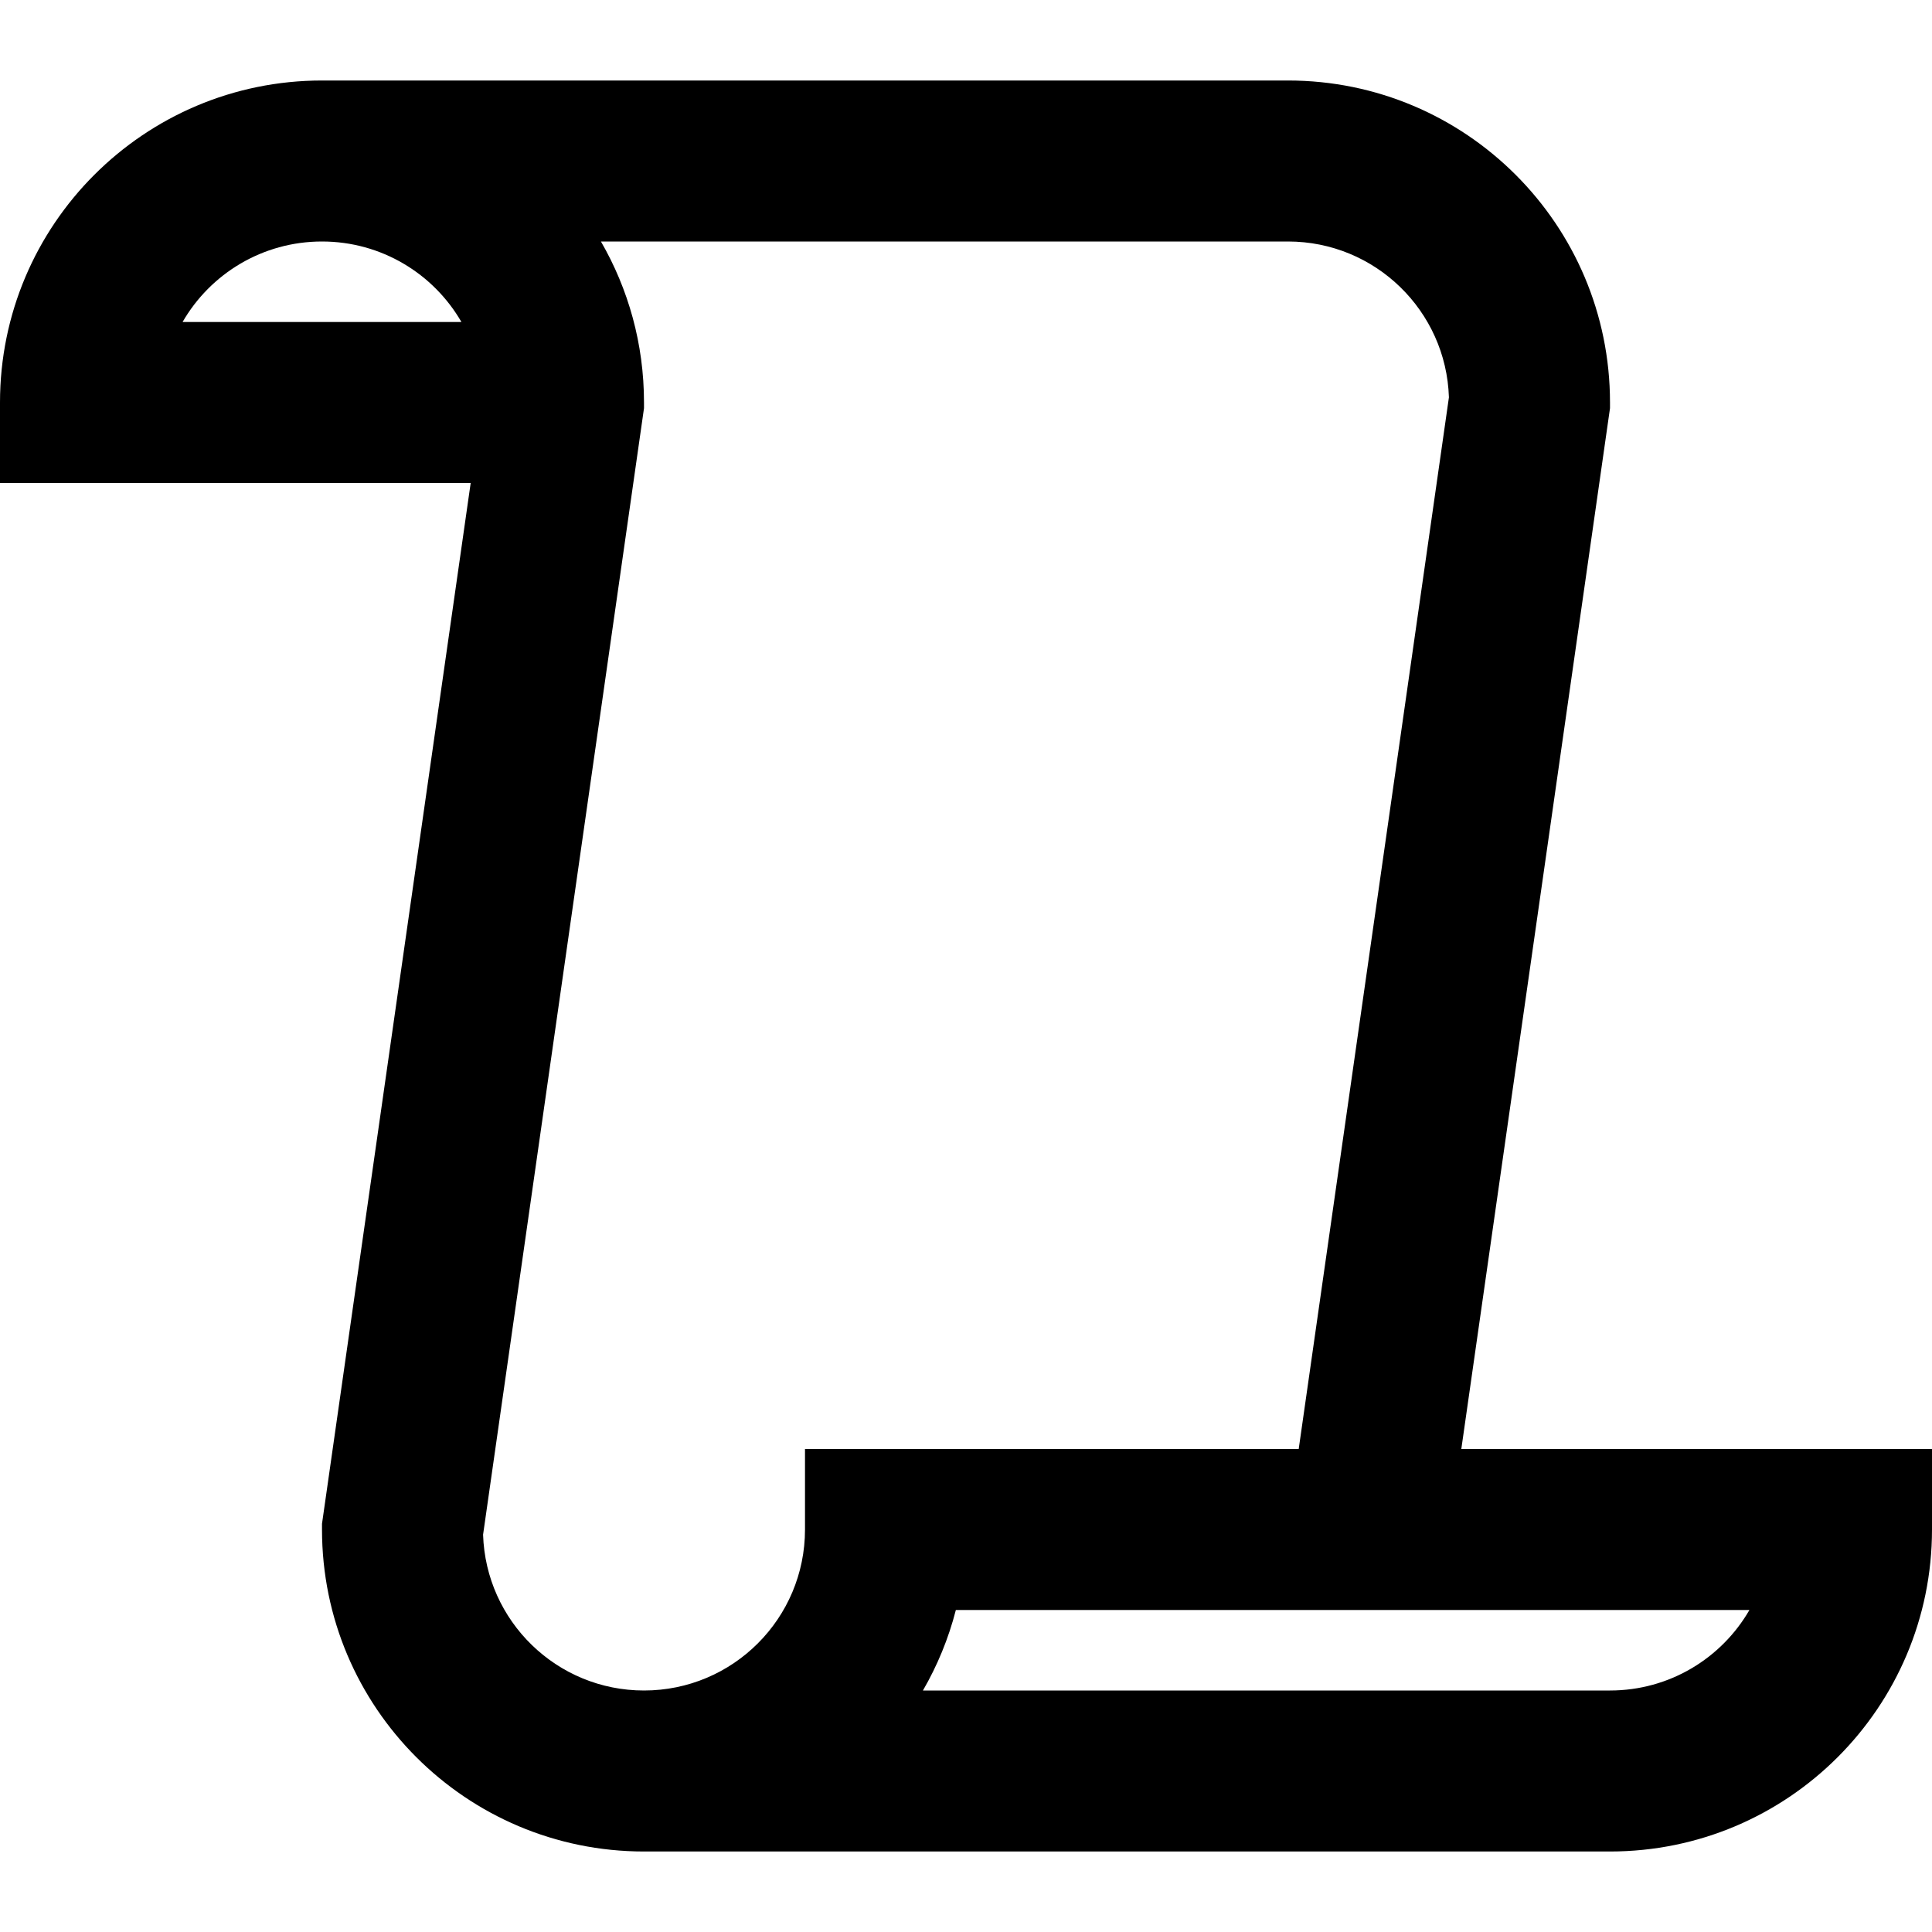
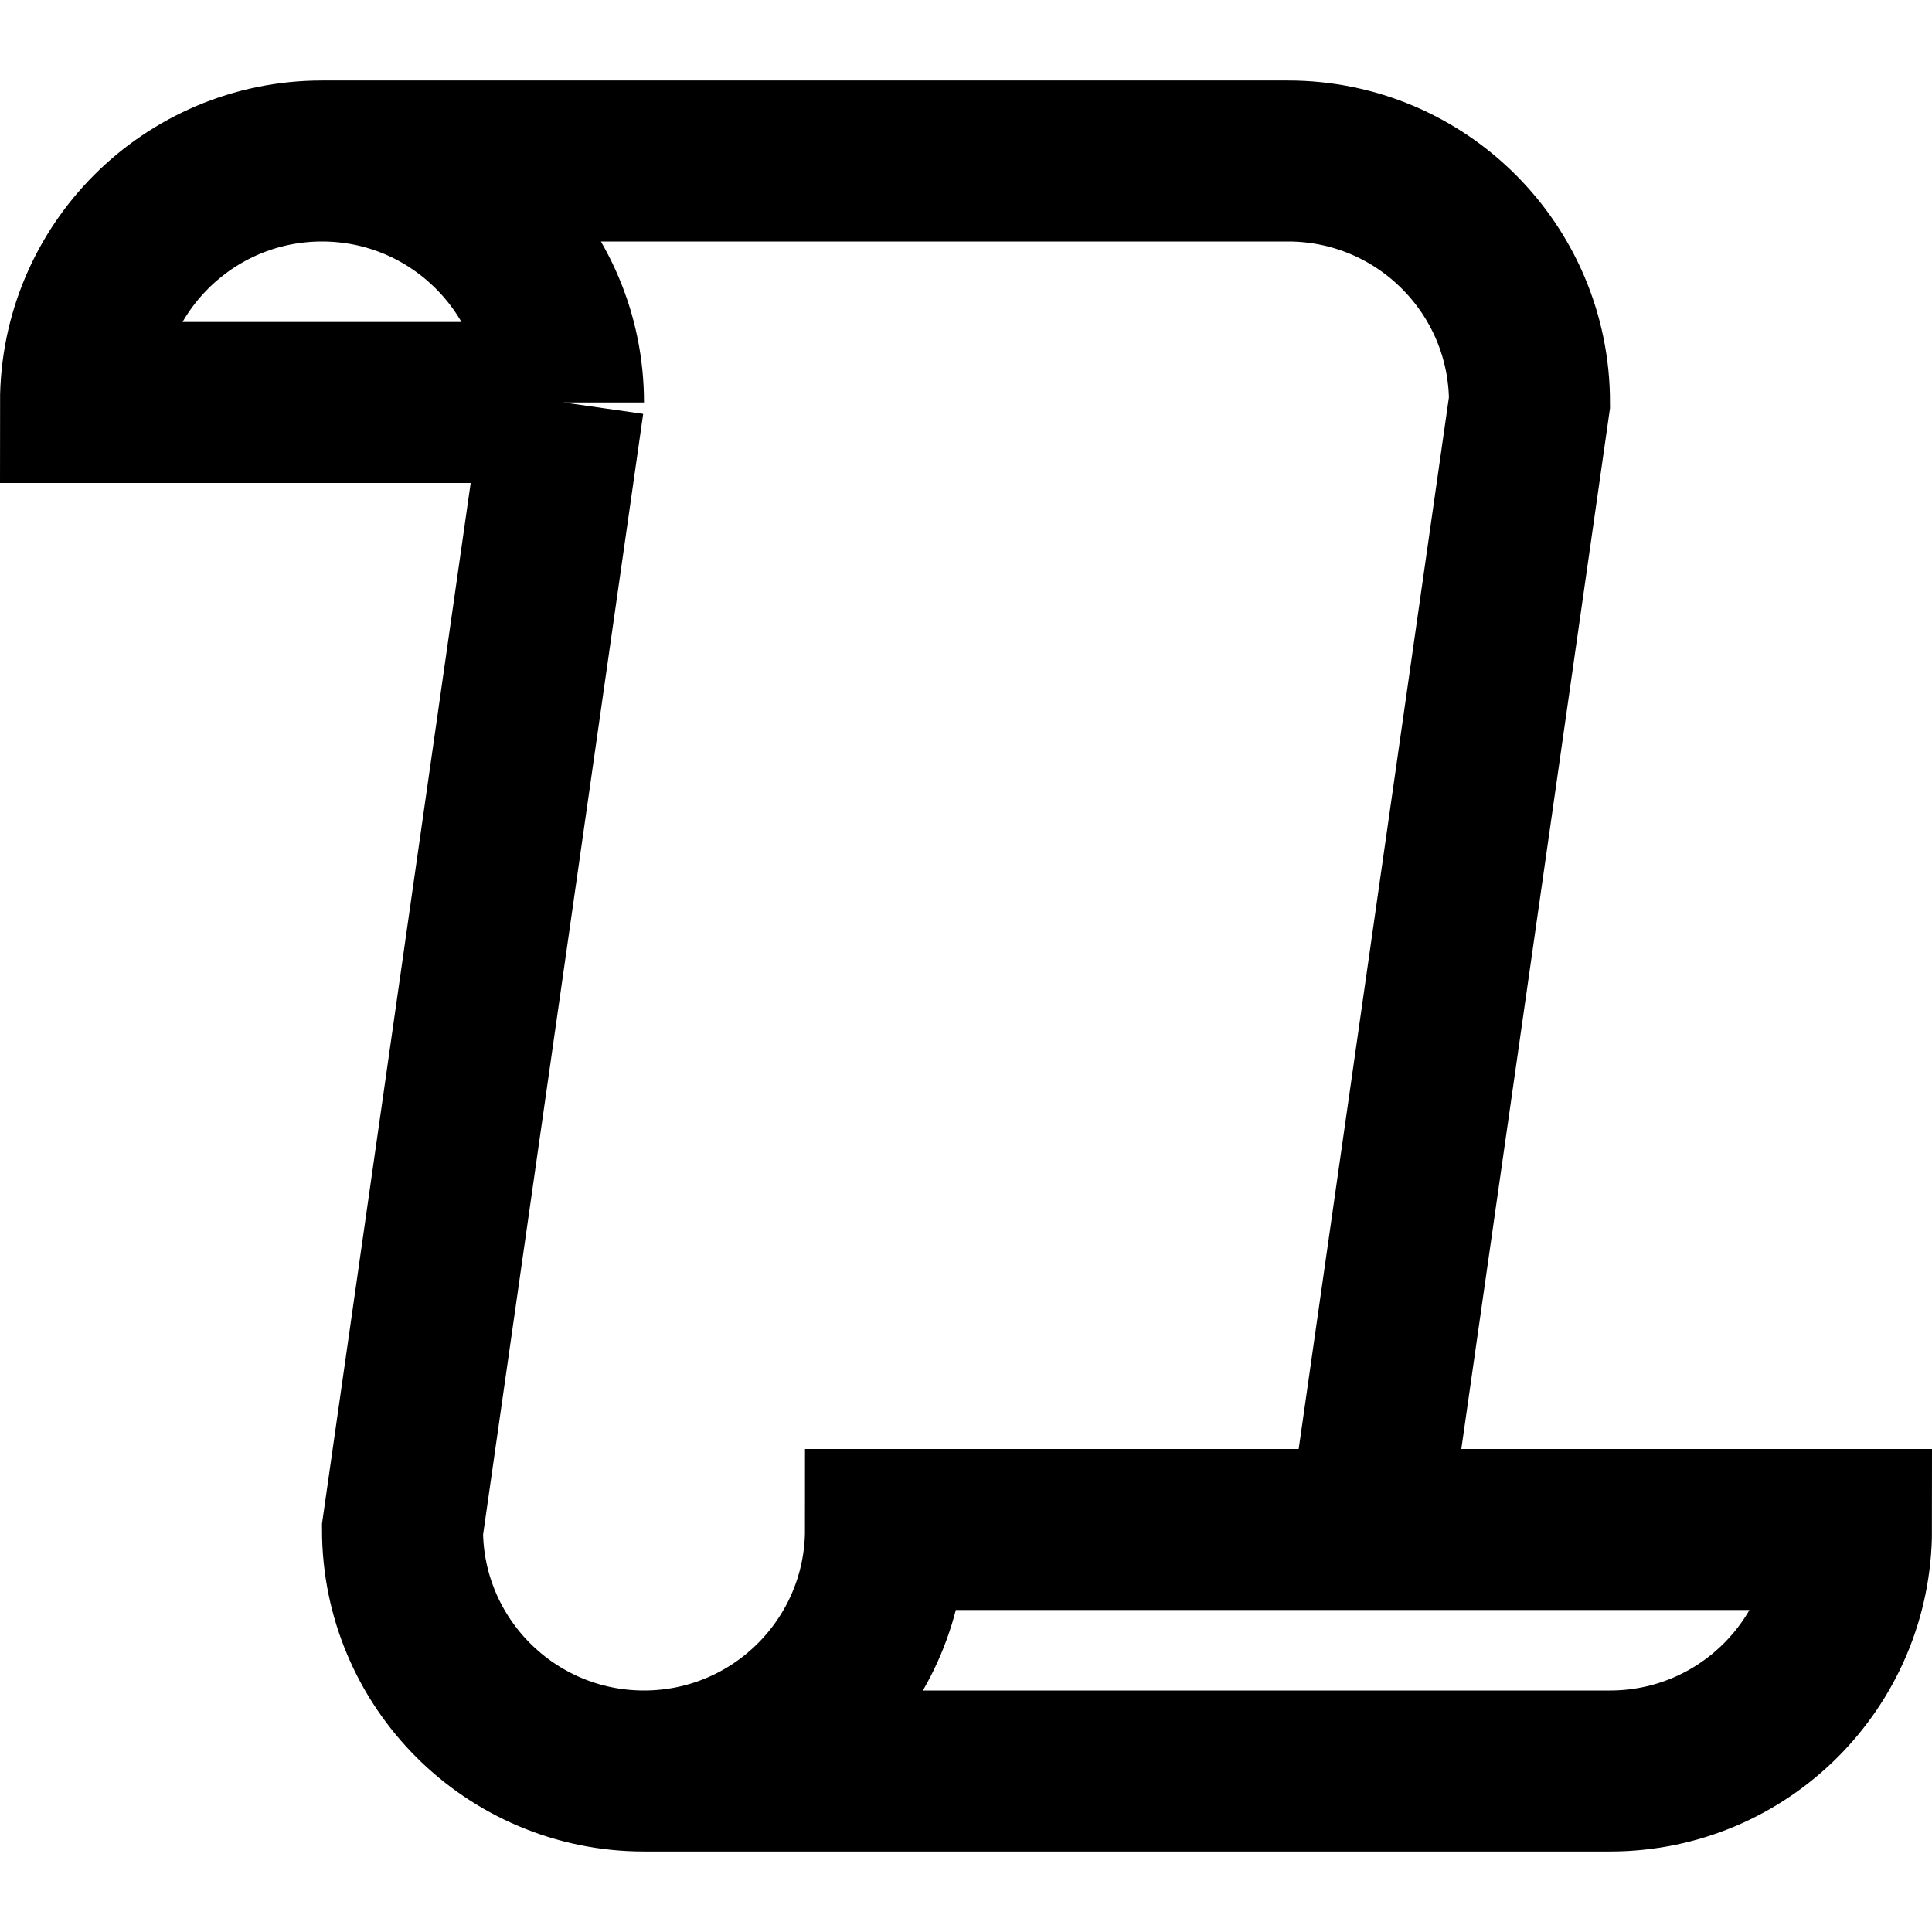
- <svg xmlns="http://www.w3.org/2000/svg" width="24" height="24" viewBox="0 0 24 24" fill="none">
-   <path fill-rule="evenodd" clip-rule="evenodd" d="M4 1C1.791 1 0 2.791 0 5V6H1H5.847L4.01 18.859L4 18.929V19C4 21.209 5.791 23 8 23H20C22.209 23 24 21.209 24 19V18H23H18.153L19.99 5.141L20 5.071V5C20 2.791 18.209 1 16 1H4ZM4 3C3.26 3 2.613 3.402 2.268 4H5.732C5.387 3.402 4.74 3 4 3ZM7.465 3H16C17.083 3 17.965 3.861 17.999 4.936L16.133 18H11H10V19C10 20.105 9.105 21 8 21C6.917 21 6.035 20.139 6.001 19.064L7.99 5.141L8 5.071V5C8 4.271 7.805 3.588 7.465 3ZM20 21H11.465C11.644 20.691 11.783 20.355 11.874 20H21.732C21.387 20.598 20.74 21 20 21Z" fill="black" />
+ <svg xmlns="http://www.w3.org/2000/svg" width="24" height="24" fill="none" viewBox="0 0 24 24">
+   <path stroke="#000" stroke-width="2" d="M17 19l2-14a3 3 0 00-3-3H4m0 0a3 3 0 00-3 3h6M4 2a3 3 0 013 3m0 0L5 19a3 3 0 003 3m0 0h12a3 3 0 003-3H11a3 3 0 01-3 3z" />
</svg>
